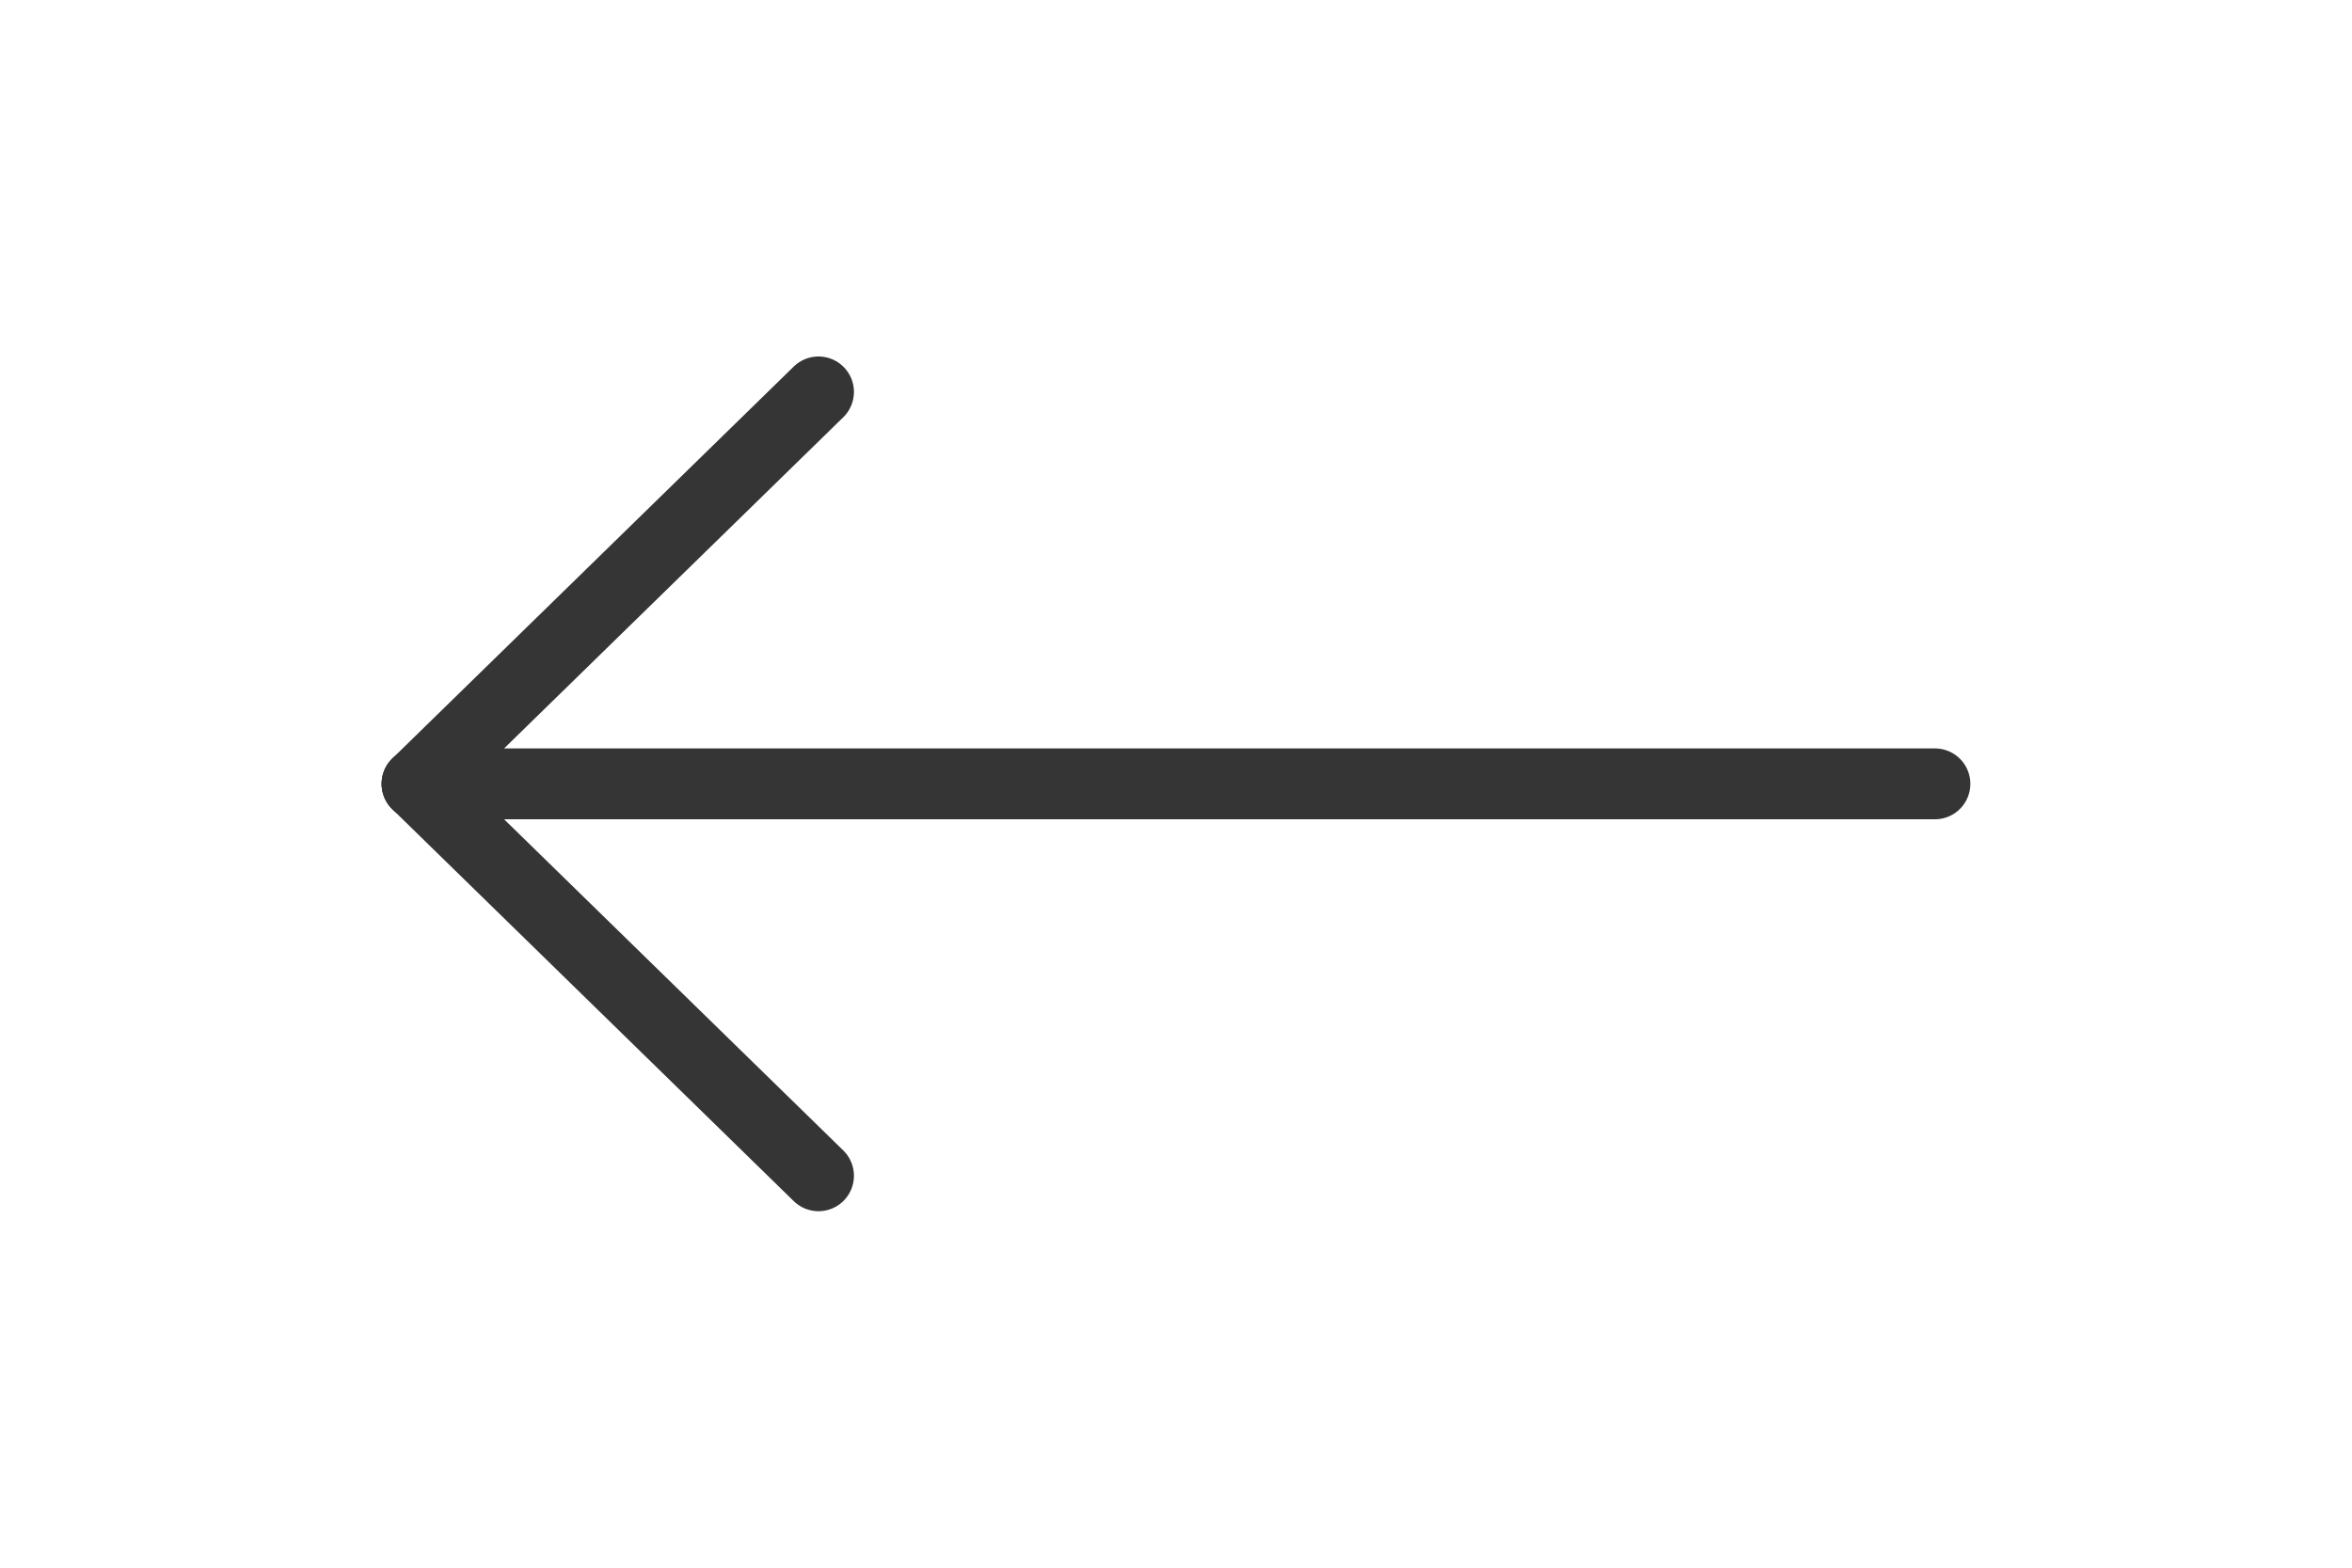
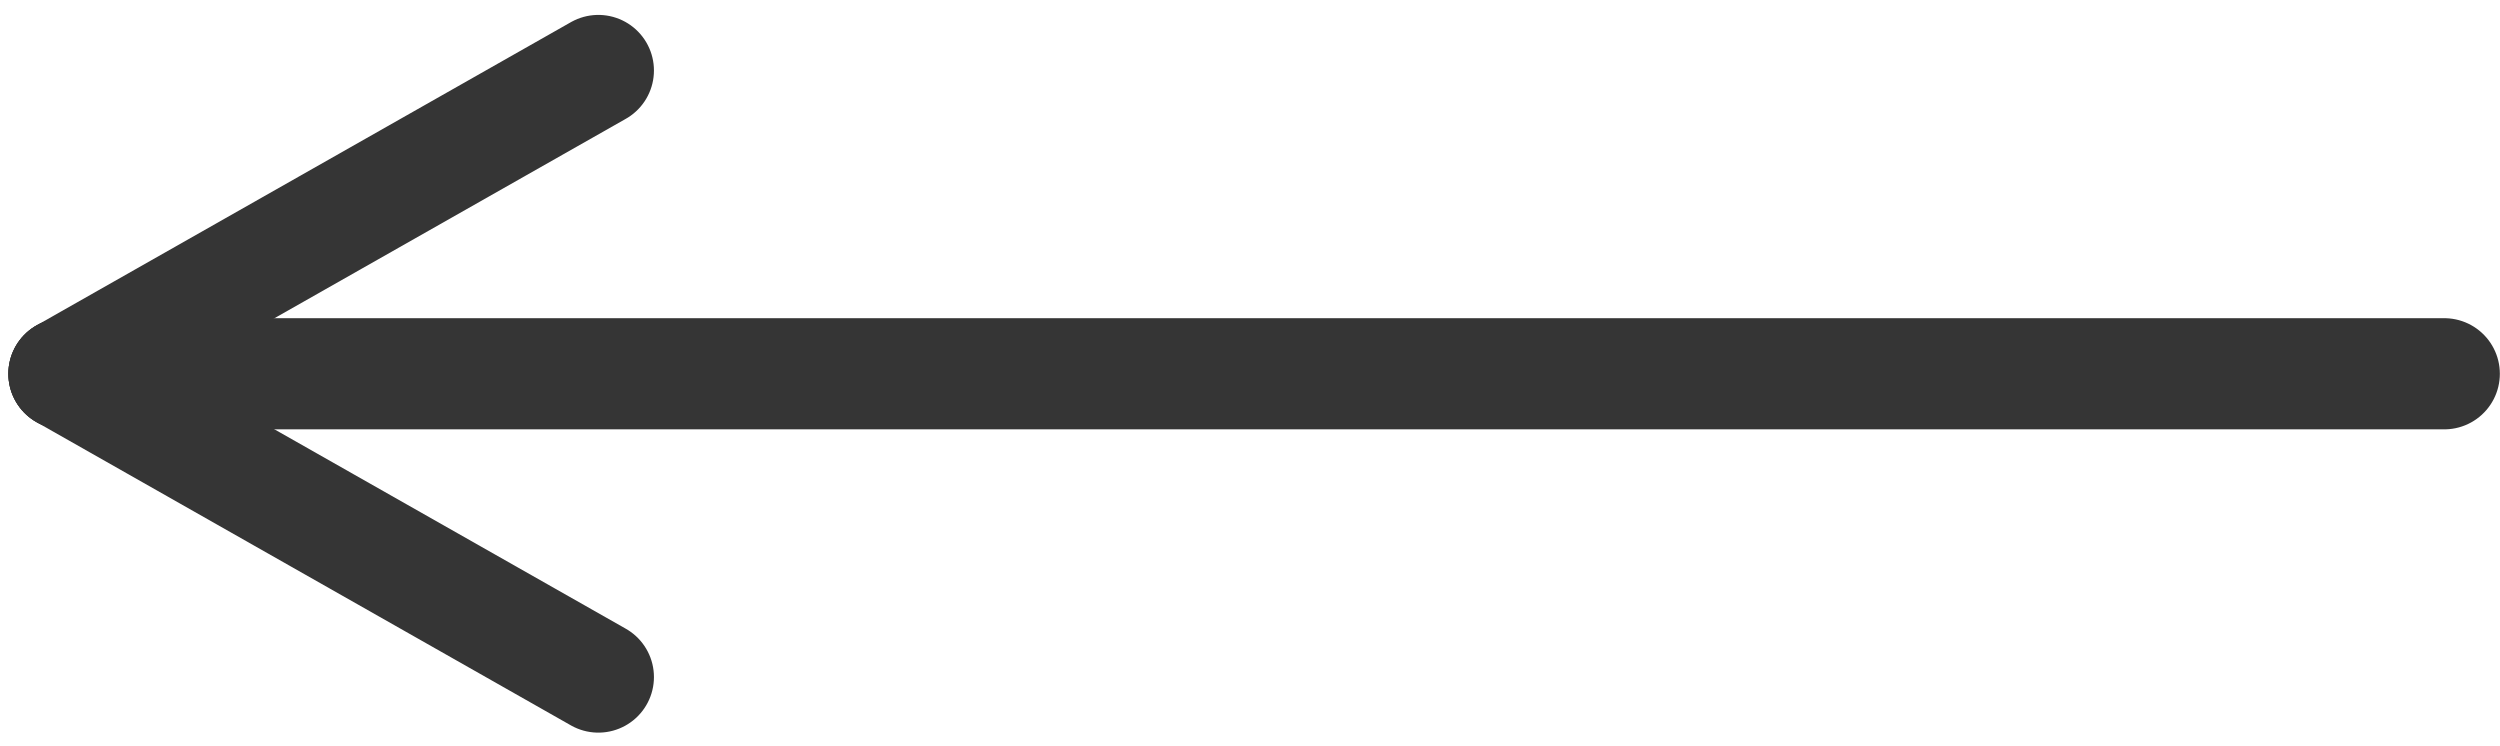
- <svg xmlns="http://www.w3.org/2000/svg" version="1.1" id="Layer_1" x="0px" y="0px" viewBox="0 0 225 150" style="enable-background:new 0 0 225 150;" xml:space="preserve">
+ <svg xmlns="http://www.w3.org/2000/svg" version="1.1" id="Layer_1" x="0px" y="0px" viewBox="0 0 152.5 45.5" style="enable-background:new 0 0 152.5 45.5;" xml:space="preserve">
  <style type="text/css">
	.st0{fill:none;stroke:#353535;stroke-width:6.781;stroke-linecap:round;stroke-linejoin:round;stroke-miterlimit:10;}
</style>
  <g>
-     <line class="st0" x1="185.1" y1="75" x2="39.9" y2="75" />
-     <line class="st0" x1="39.9" y1="75" x2="78.3" y2="112.5" />
-     <line class="st0" x1="39.9" y1="75" x2="78.3" y2="37.5" />
+     <g>
+       <line class="st0" x1="149.1" y1="22.8" x2="3.9" y2="22.8" />
+       <line class="st0" x1="3.9" y1="22.8" x2="36.5" y2="41.3" />
+     </g>
+     <line class="st0" x1="36.5" y1="4.3" x2="3.9" y2="22.8" />
  </g>
</svg>
